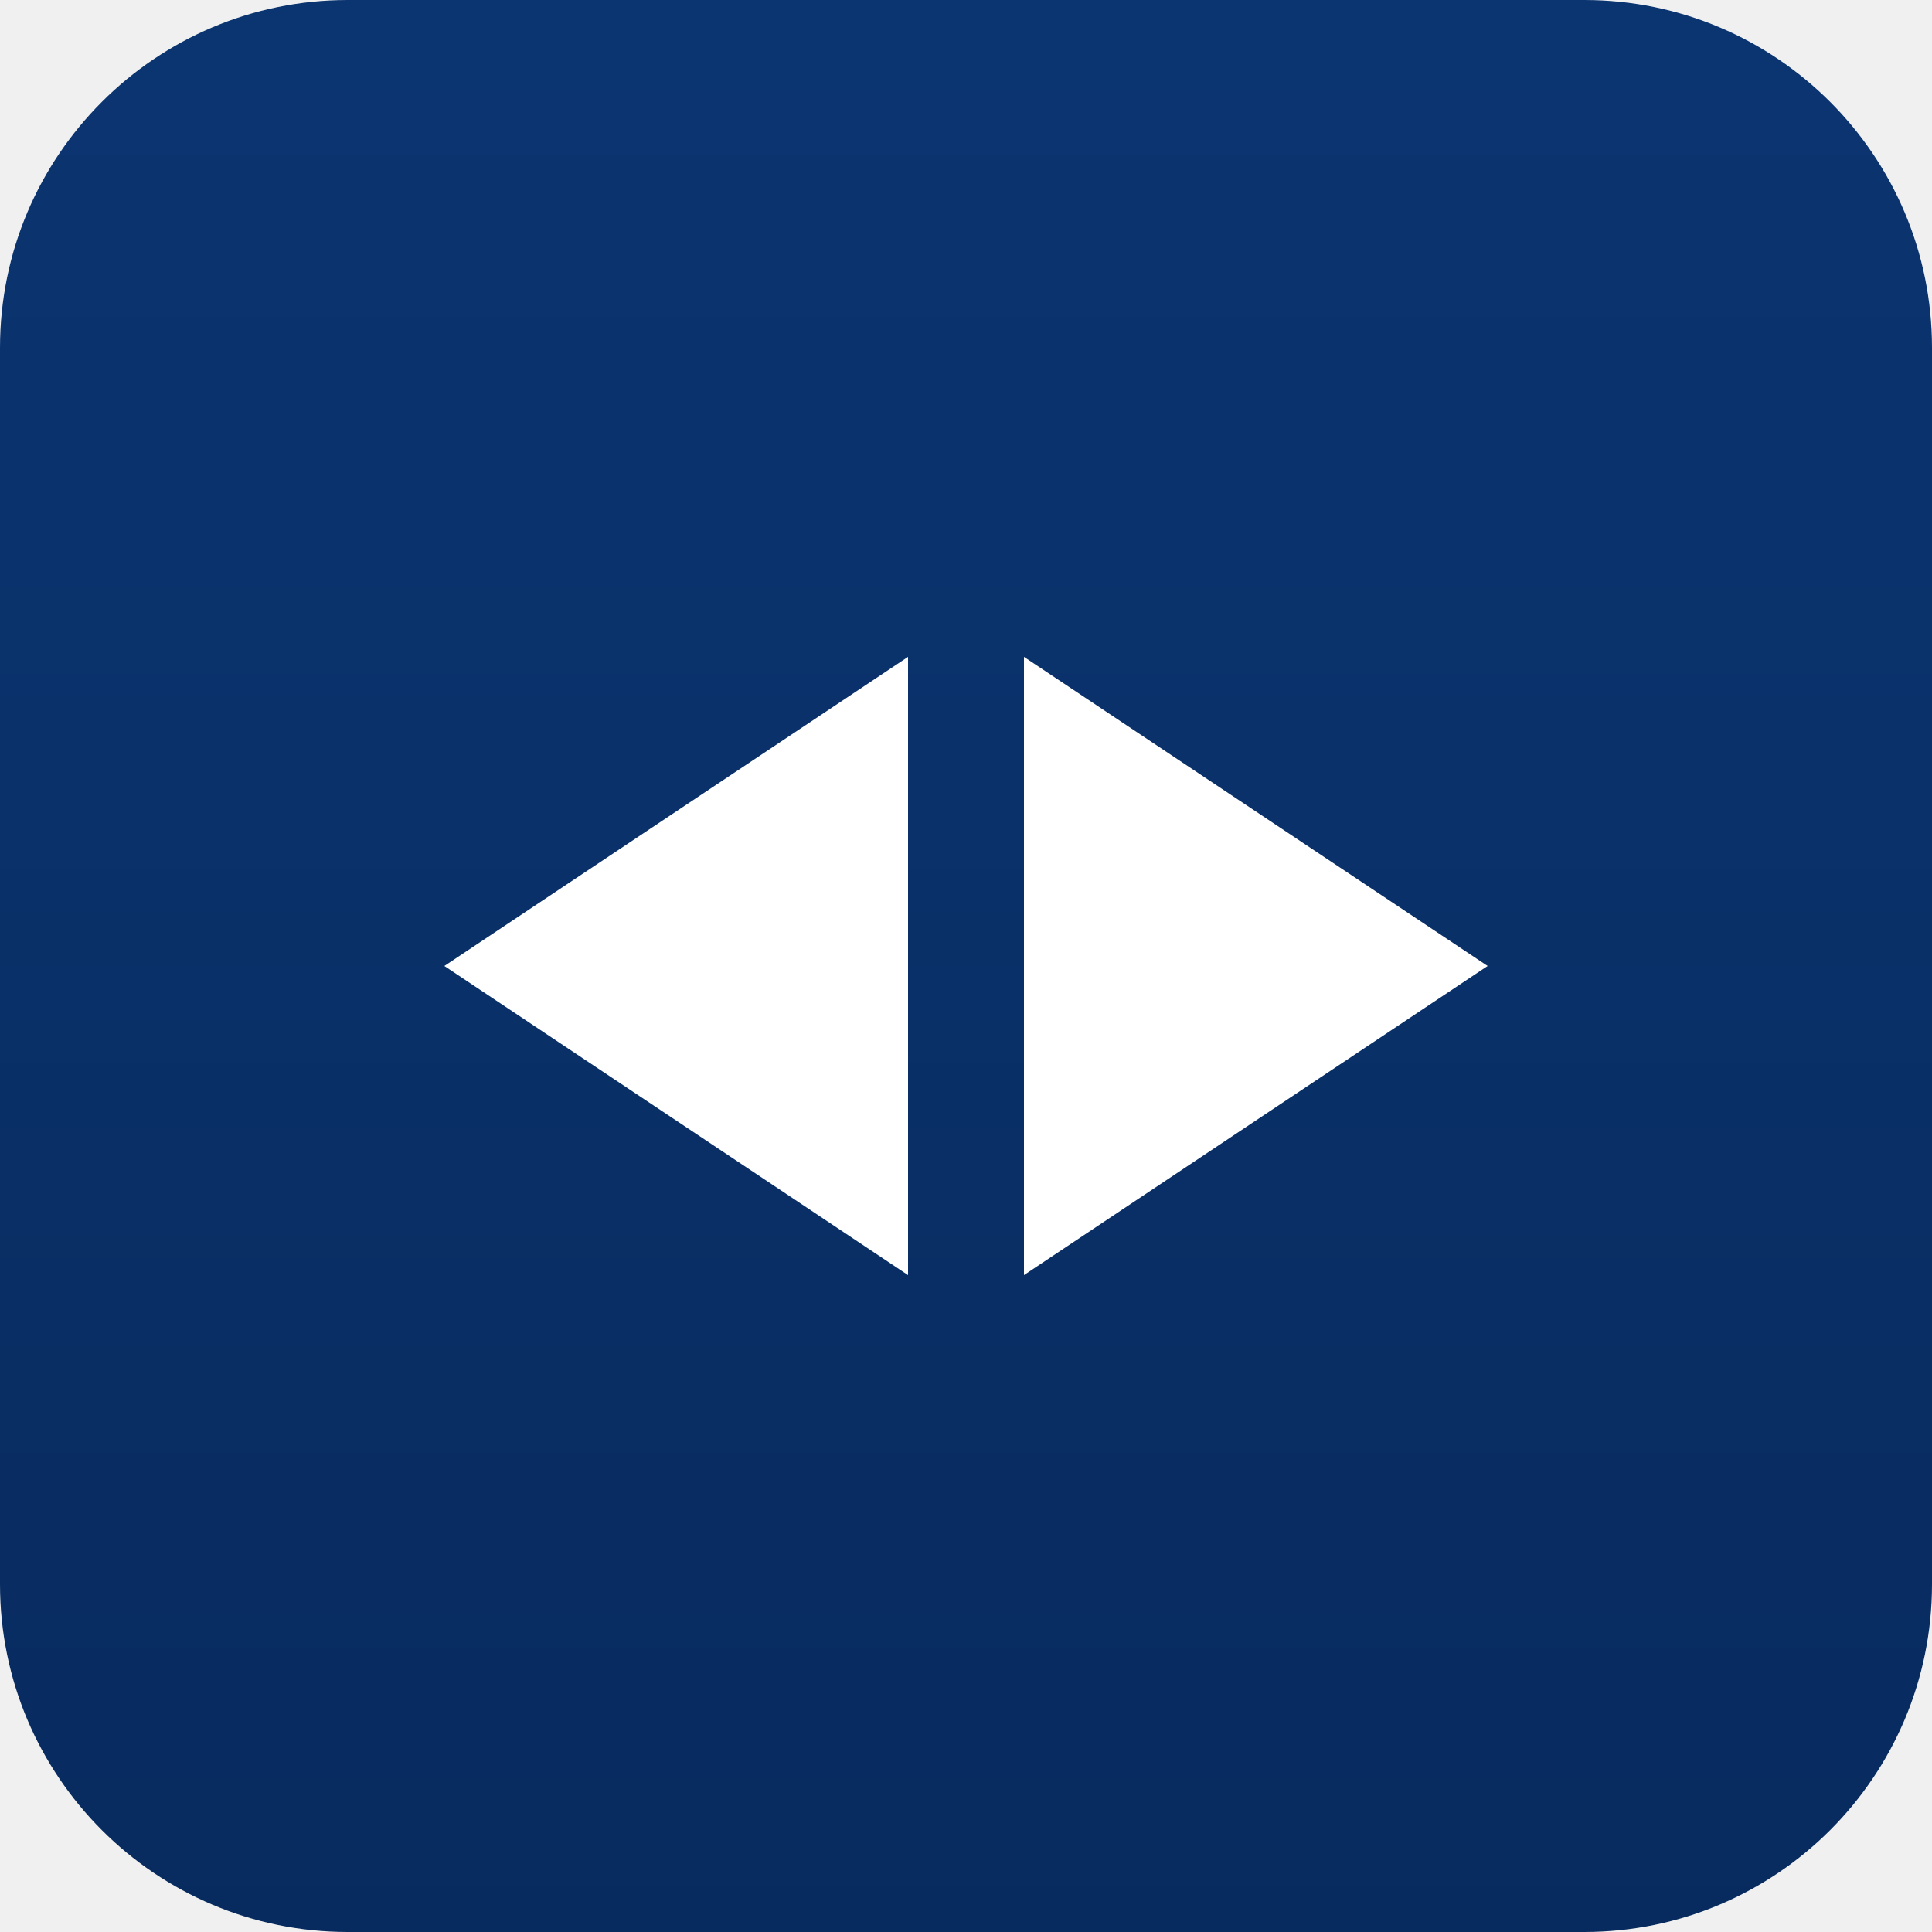
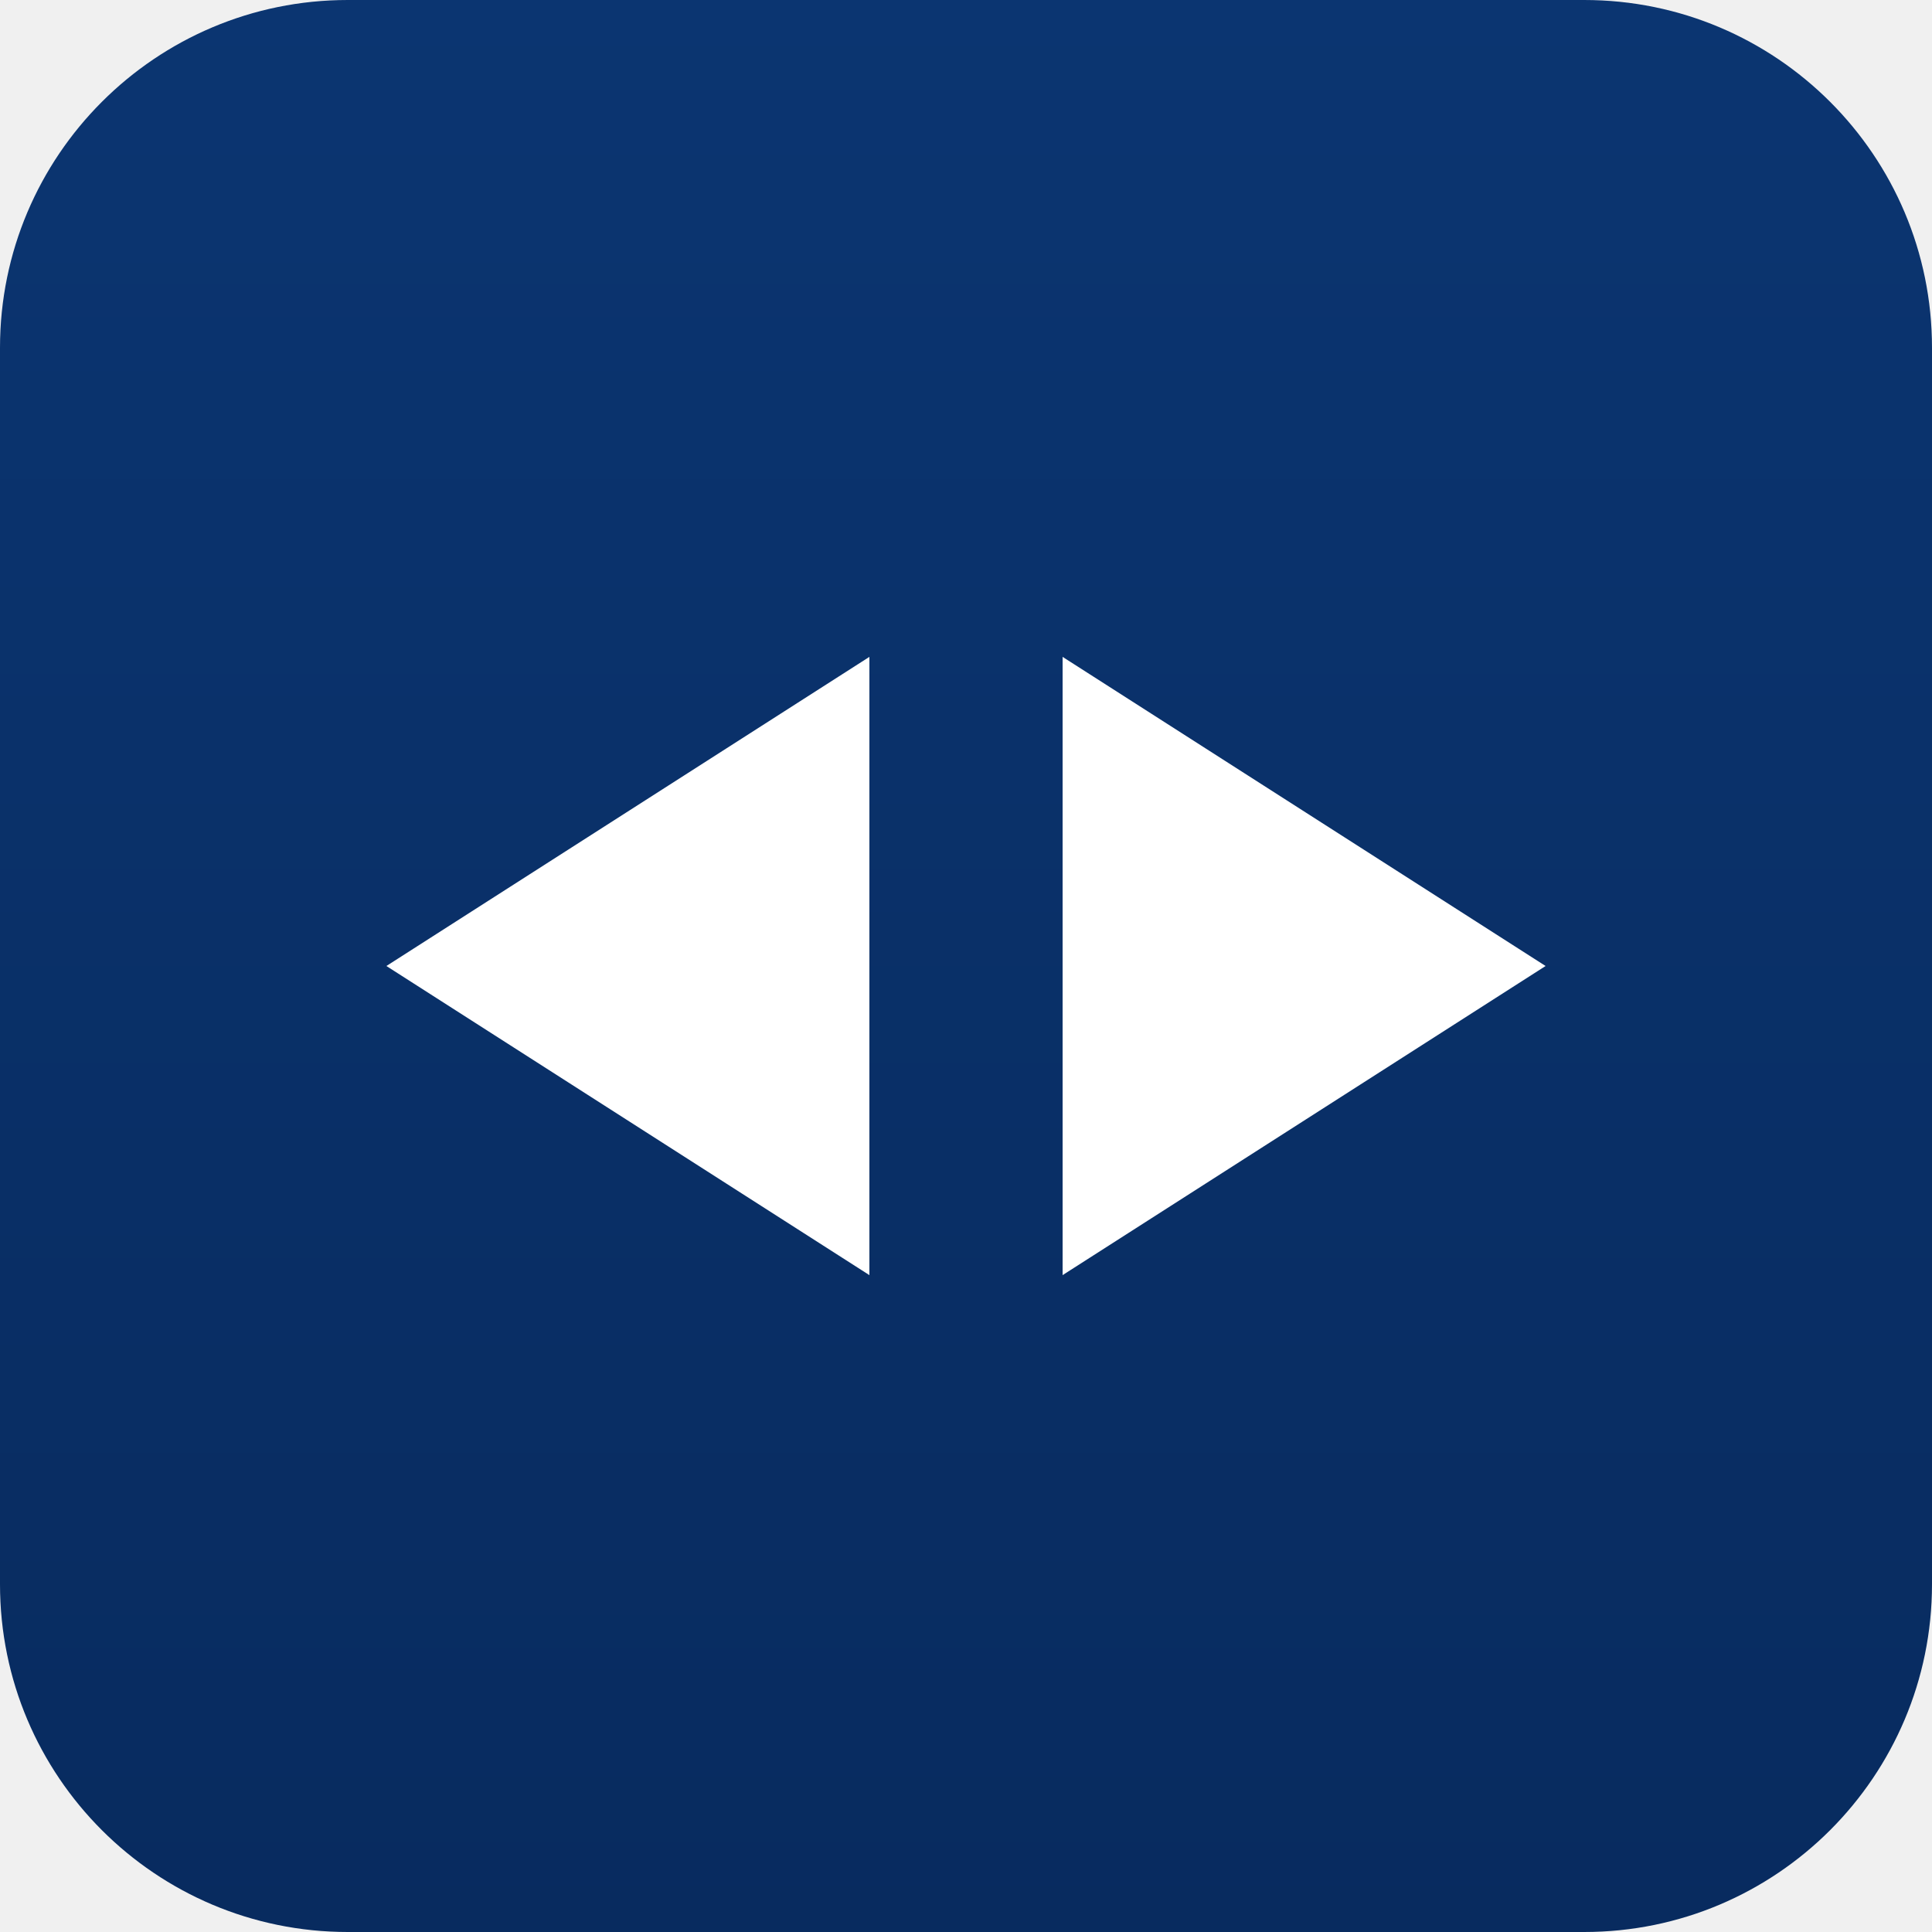
- <svg xmlns="http://www.w3.org/2000/svg" width="512" height="512" viewBox="0 0 100 100">
+ <svg xmlns="http://www.w3.org/2000/svg" width="256" height="256" viewBox="0 0 100 100">
  <defs>
    <linearGradient id="bg" x1="0" y1="0" x2="0" y2="1">
      <stop offset="0" stop-color="#0B3571" />
      <stop offset="1" stop-color="#082B5F" />
    </linearGradient>
  </defs>
-   <rect x="0" y="0" width="100" height="100" rx="18" ry="18" fill="url(#bg)" />
-   <g fill="#FFFFFF">
-     <polygon points="23,50 47,34 47,66" />
-     <polygon points="77,50 53,34 53,66" />
+   <rect width="100" height="100" rx="18" fill="url(#bg)" />
+   <g fill="#fff">
+     <polygon points="20,50 45,34 45,66" />
+     <polygon points="80,50 55,34 55,66" />
  </g>
</svg>
